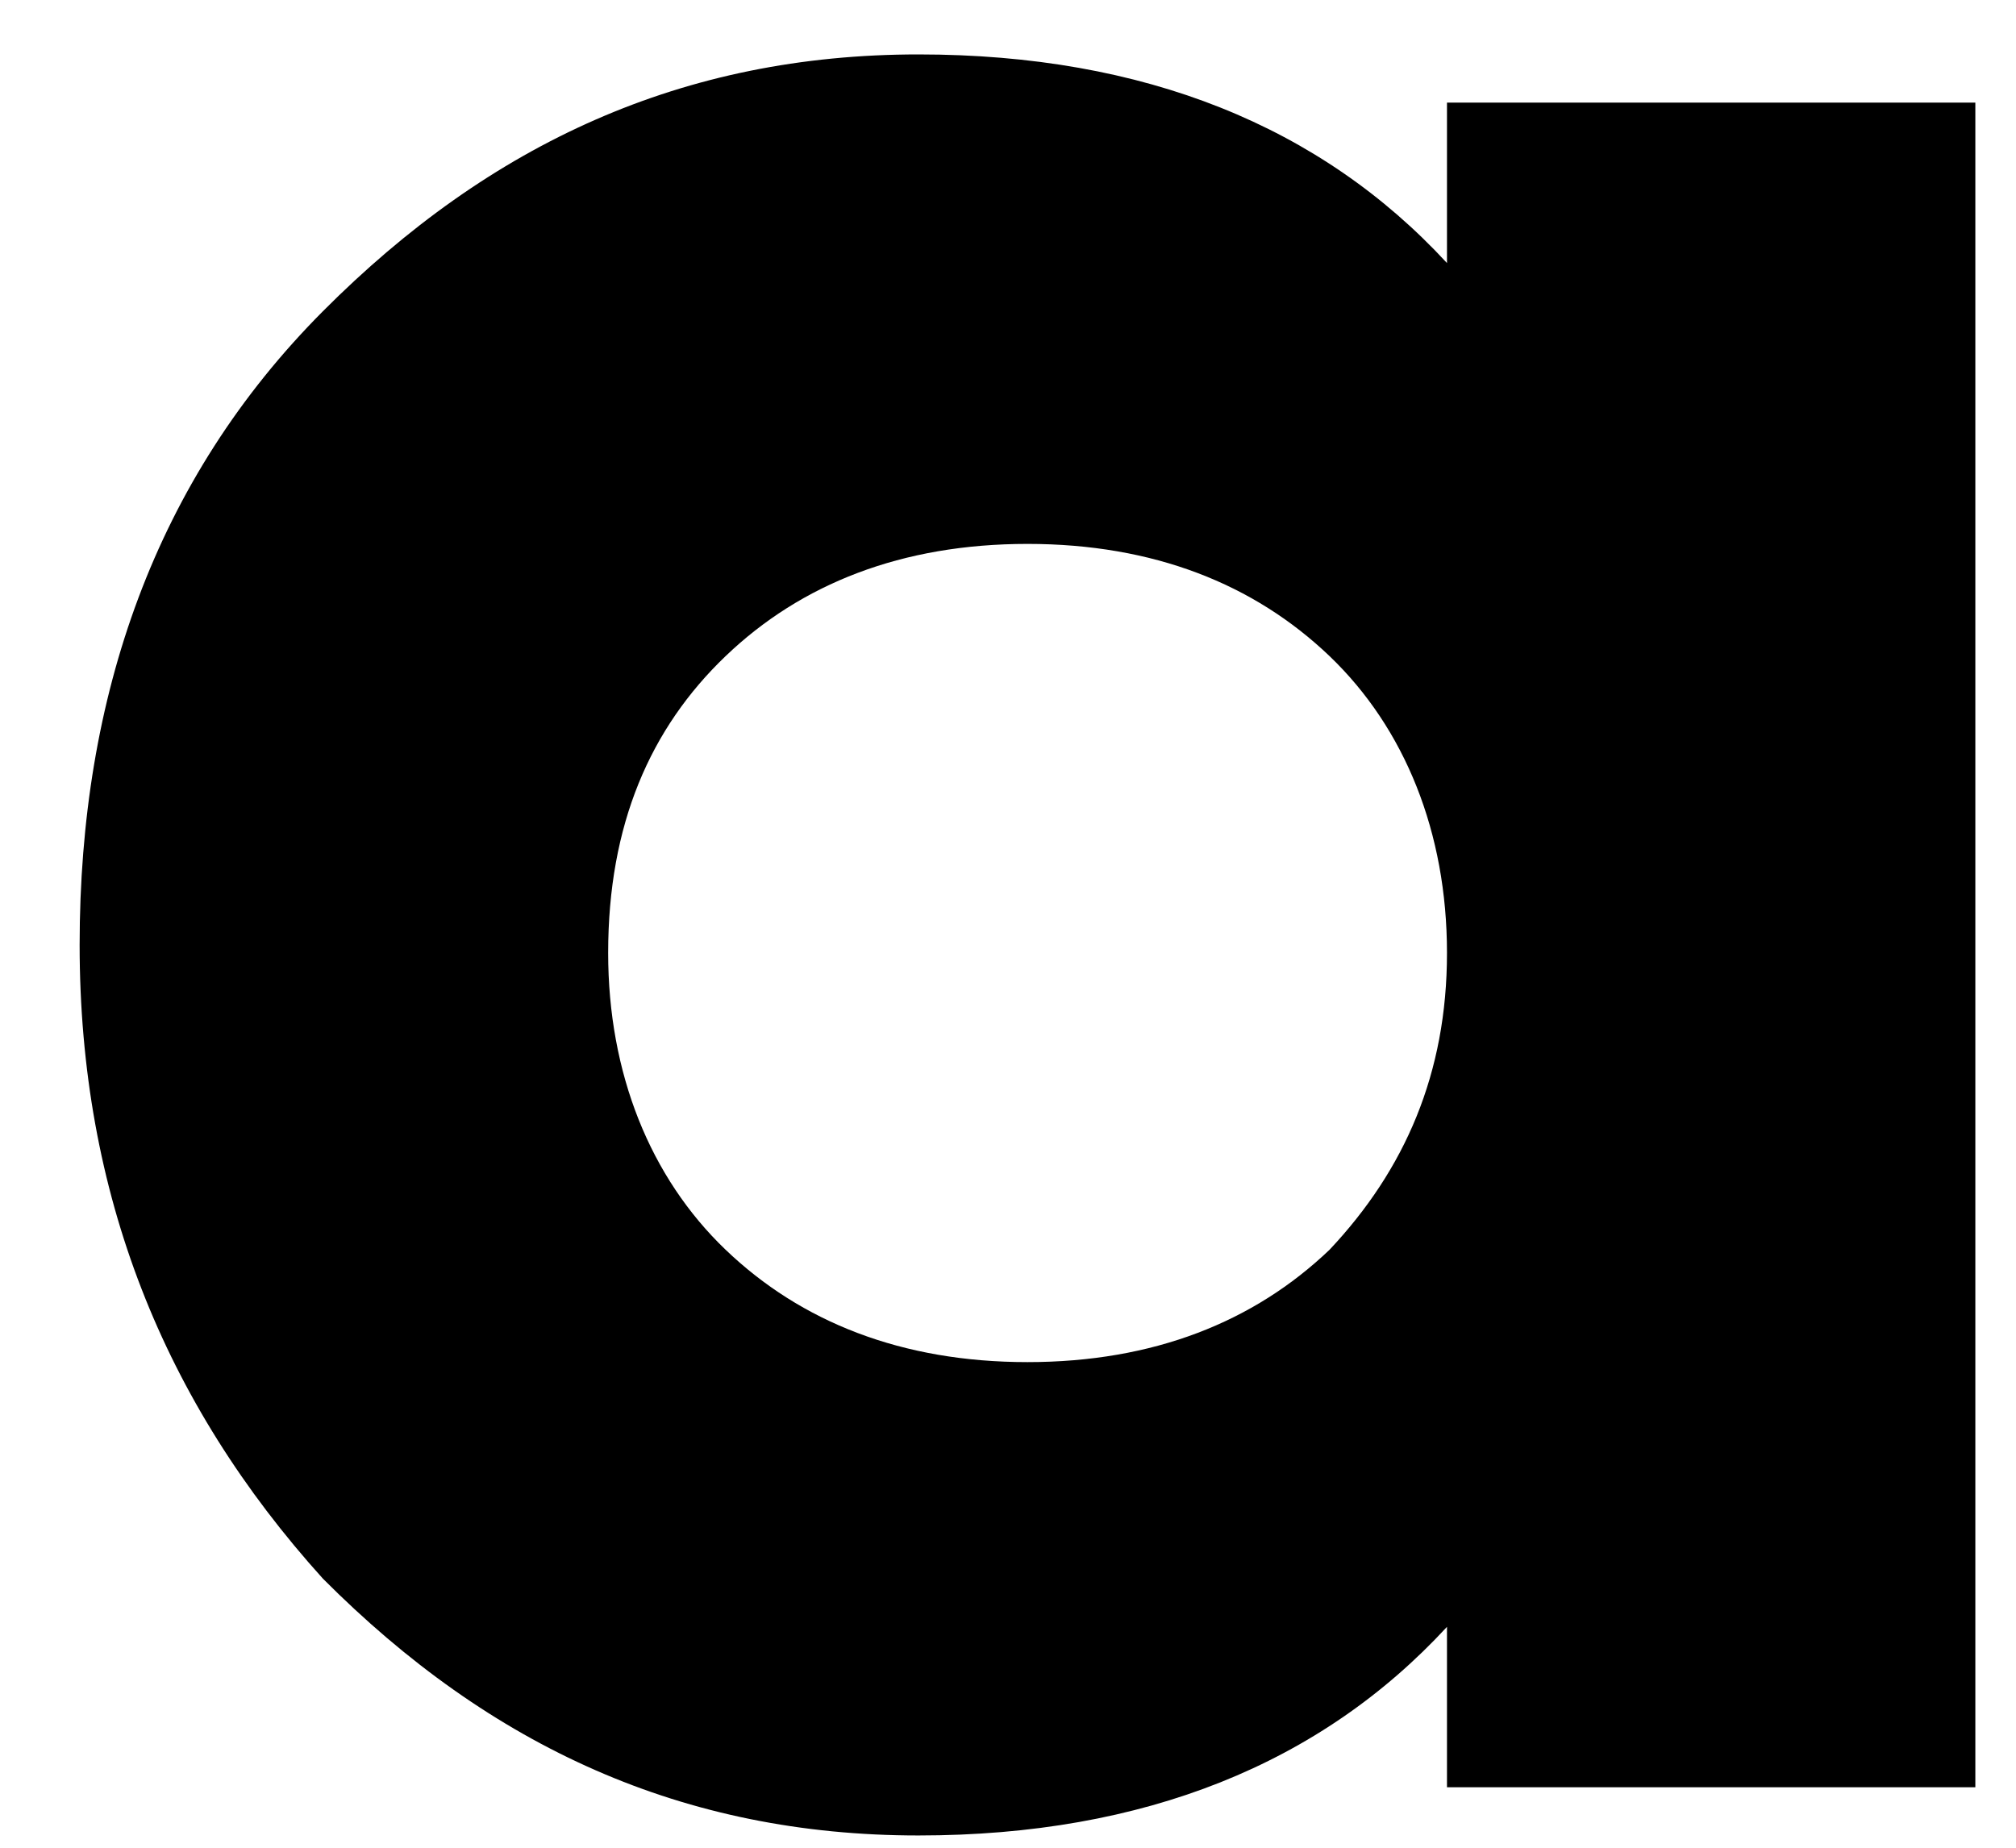
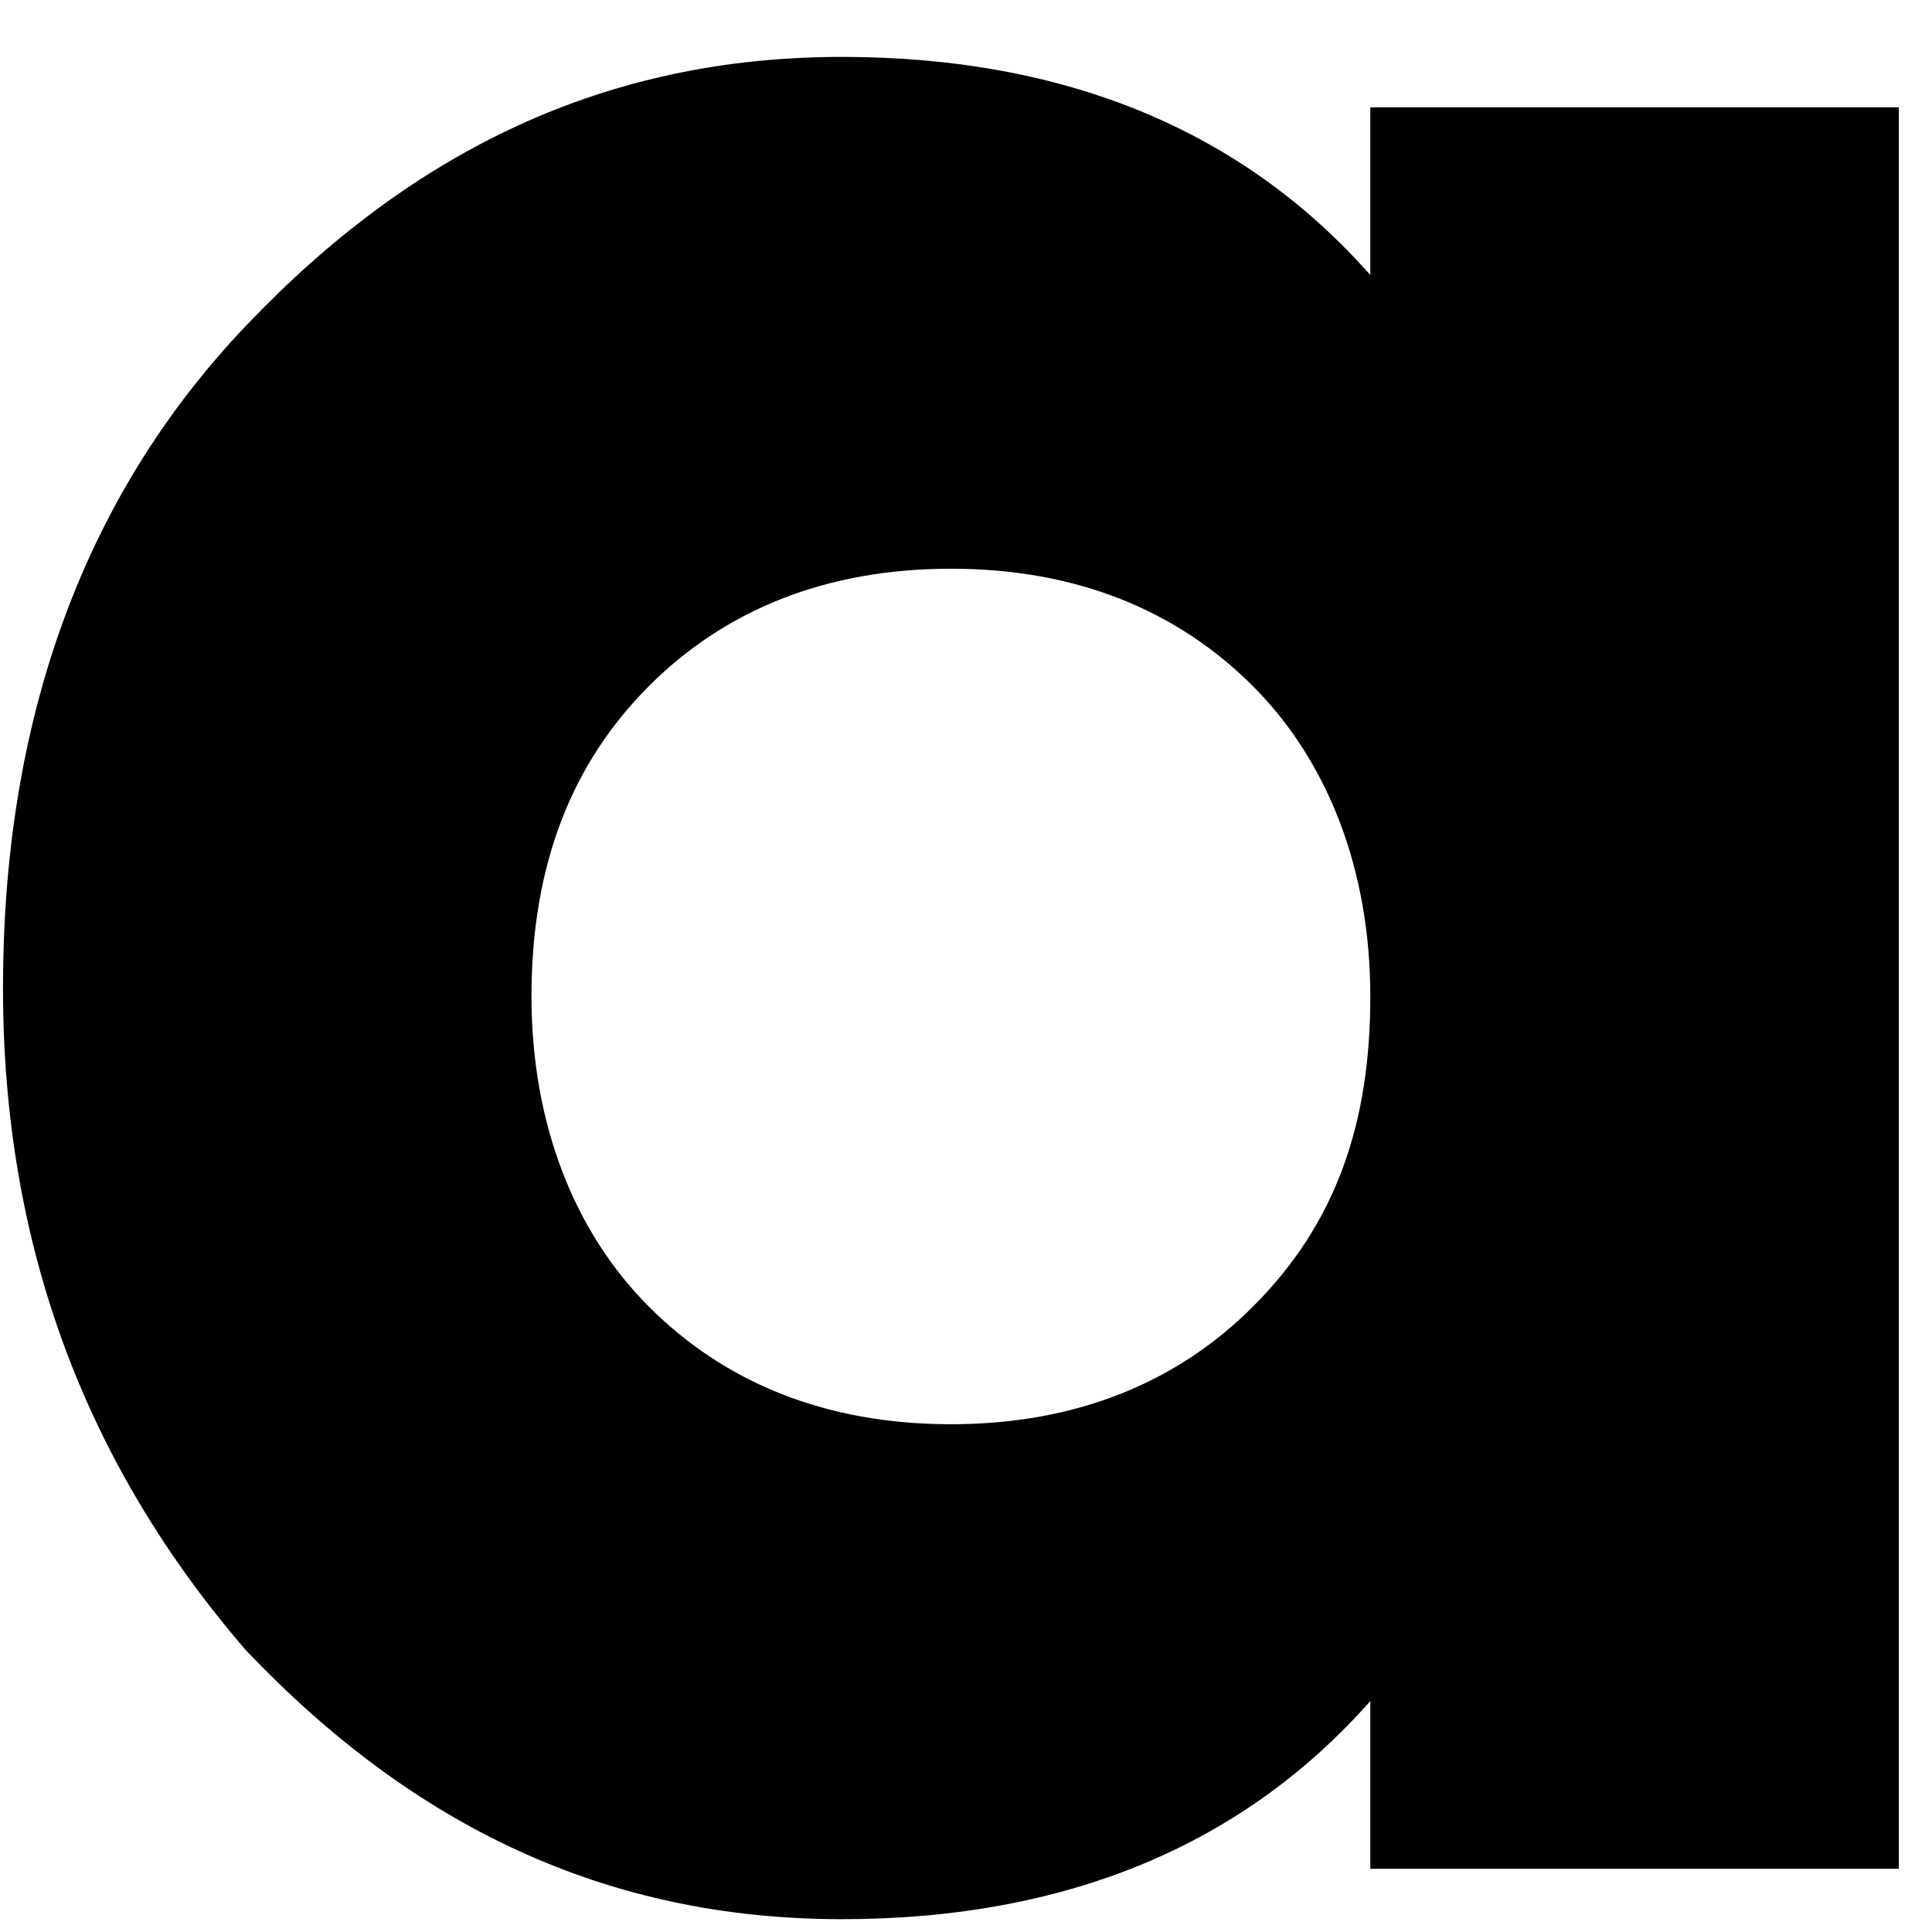
- <svg xmlns="http://www.w3.org/2000/svg" version="1.1" width="12px" height="11px">
-   <g transform="matrix(1 0 0 1 -169 -45 )">
-     <path d="M 11.758 0.611  L 8.613 0.611  L 8.613 1.566  C 7.864 0.754  6.815 0.324  5.467 0.324  C 4.069 0.324  2.921 0.85  1.922 1.853  C 0.924 2.855  0.474 4.145  0.474 5.625  C 0.474 7.106  0.974 8.348  1.922 9.398  C 2.921 10.401  4.069 10.927  5.467 10.927  C 6.815 10.927  7.864 10.497  8.613 9.685  L 8.613 10.64  L 11.758 10.64  L 11.758 0.611  Z M 8.613 5.673  C 8.613 6.39  8.363 6.963  7.914 7.44  C 7.464 7.87  6.865 8.109  6.116 8.109  C 5.367 8.109  4.768 7.87  4.319 7.44  C 3.87 7.01  3.62 6.39  3.62 5.673  C 3.62 4.909  3.87 4.336  4.319 3.906  C 4.768 3.476  5.367 3.238  6.116 3.238  C 6.865 3.238  7.464 3.476  7.914 3.906  C 8.363 4.336  8.613 4.957  8.613 5.673  Z " fill-rule="nonzero" fill="#000000" stroke="none" transform="matrix(1 0 0 1 169 45 )" />
+ <svg xmlns="http://www.w3.org/2000/svg" version="1.1" width="11px" height="11px">
+   <g transform="matrix(1 0 0 1 -139 -45 )">
+     <path d="M 7.802 10.64  L 10.811 10.64  L 10.811 0.611  L 7.802 0.611  L 7.802 1.566  C 7.085 0.754  6.083 0.324  4.793 0.324  C 3.456 0.324  2.357 0.85  1.402 1.853  C 0.447 2.855  0.017 4.145  0.017 5.625  C 0.017 7.106  0.495 8.348  1.402 9.398  C 2.357 10.401  3.456 10.927  4.793 10.927  C 6.083 10.927  7.085 10.497  7.802 9.685  L 7.802 10.64  Z M 7.802 5.673  C 7.802 6.39  7.611 6.963  7.133 7.44  C 6.703 7.87  6.13 8.109  5.414 8.109  C 4.698 8.109  4.124 7.87  3.695 7.44  C 3.265 7.01  3.026 6.39  3.026 5.673  C 3.026 4.909  3.265 4.336  3.695 3.906  C 4.124 3.476  4.698 3.238  5.414 3.238  C 6.13 3.238  6.703 3.476  7.133 3.906  C 7.563 4.336  7.802 4.957  7.802 5.673  Z " fill-rule="nonzero" fill="#000000" stroke="none" transform="matrix(1 0 0 1 139 45 )" />
  </g>
</svg>
